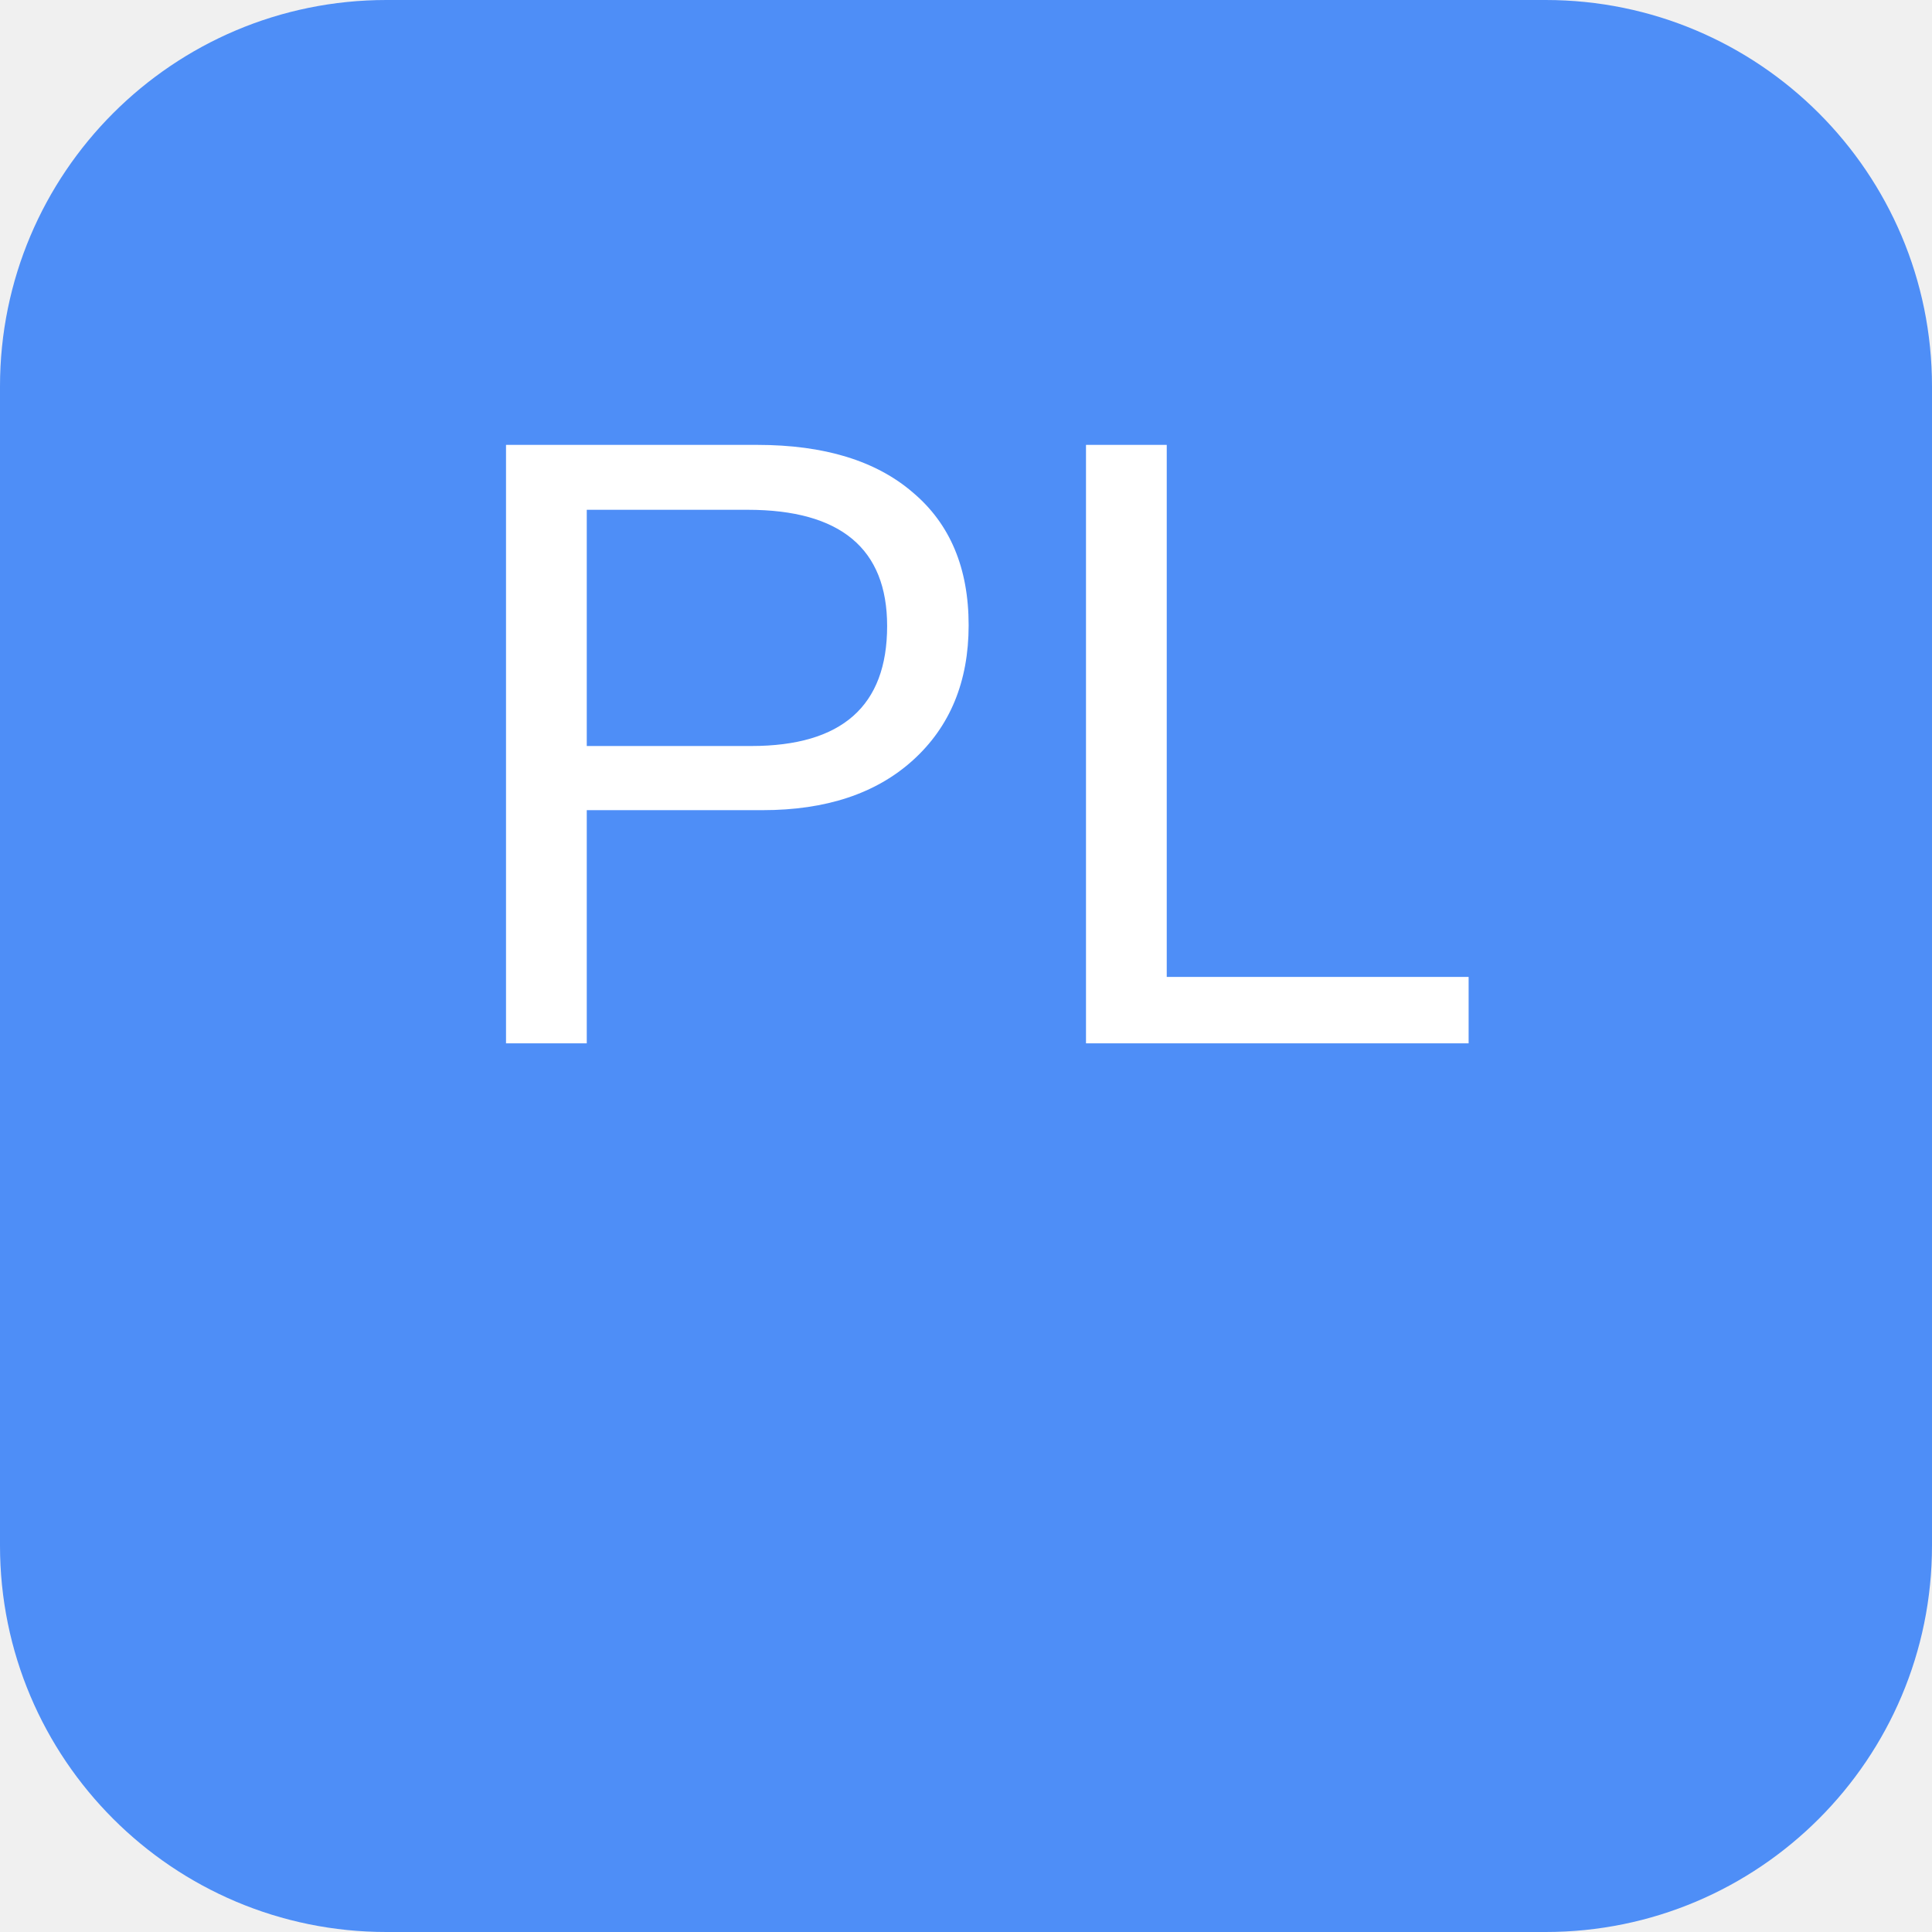
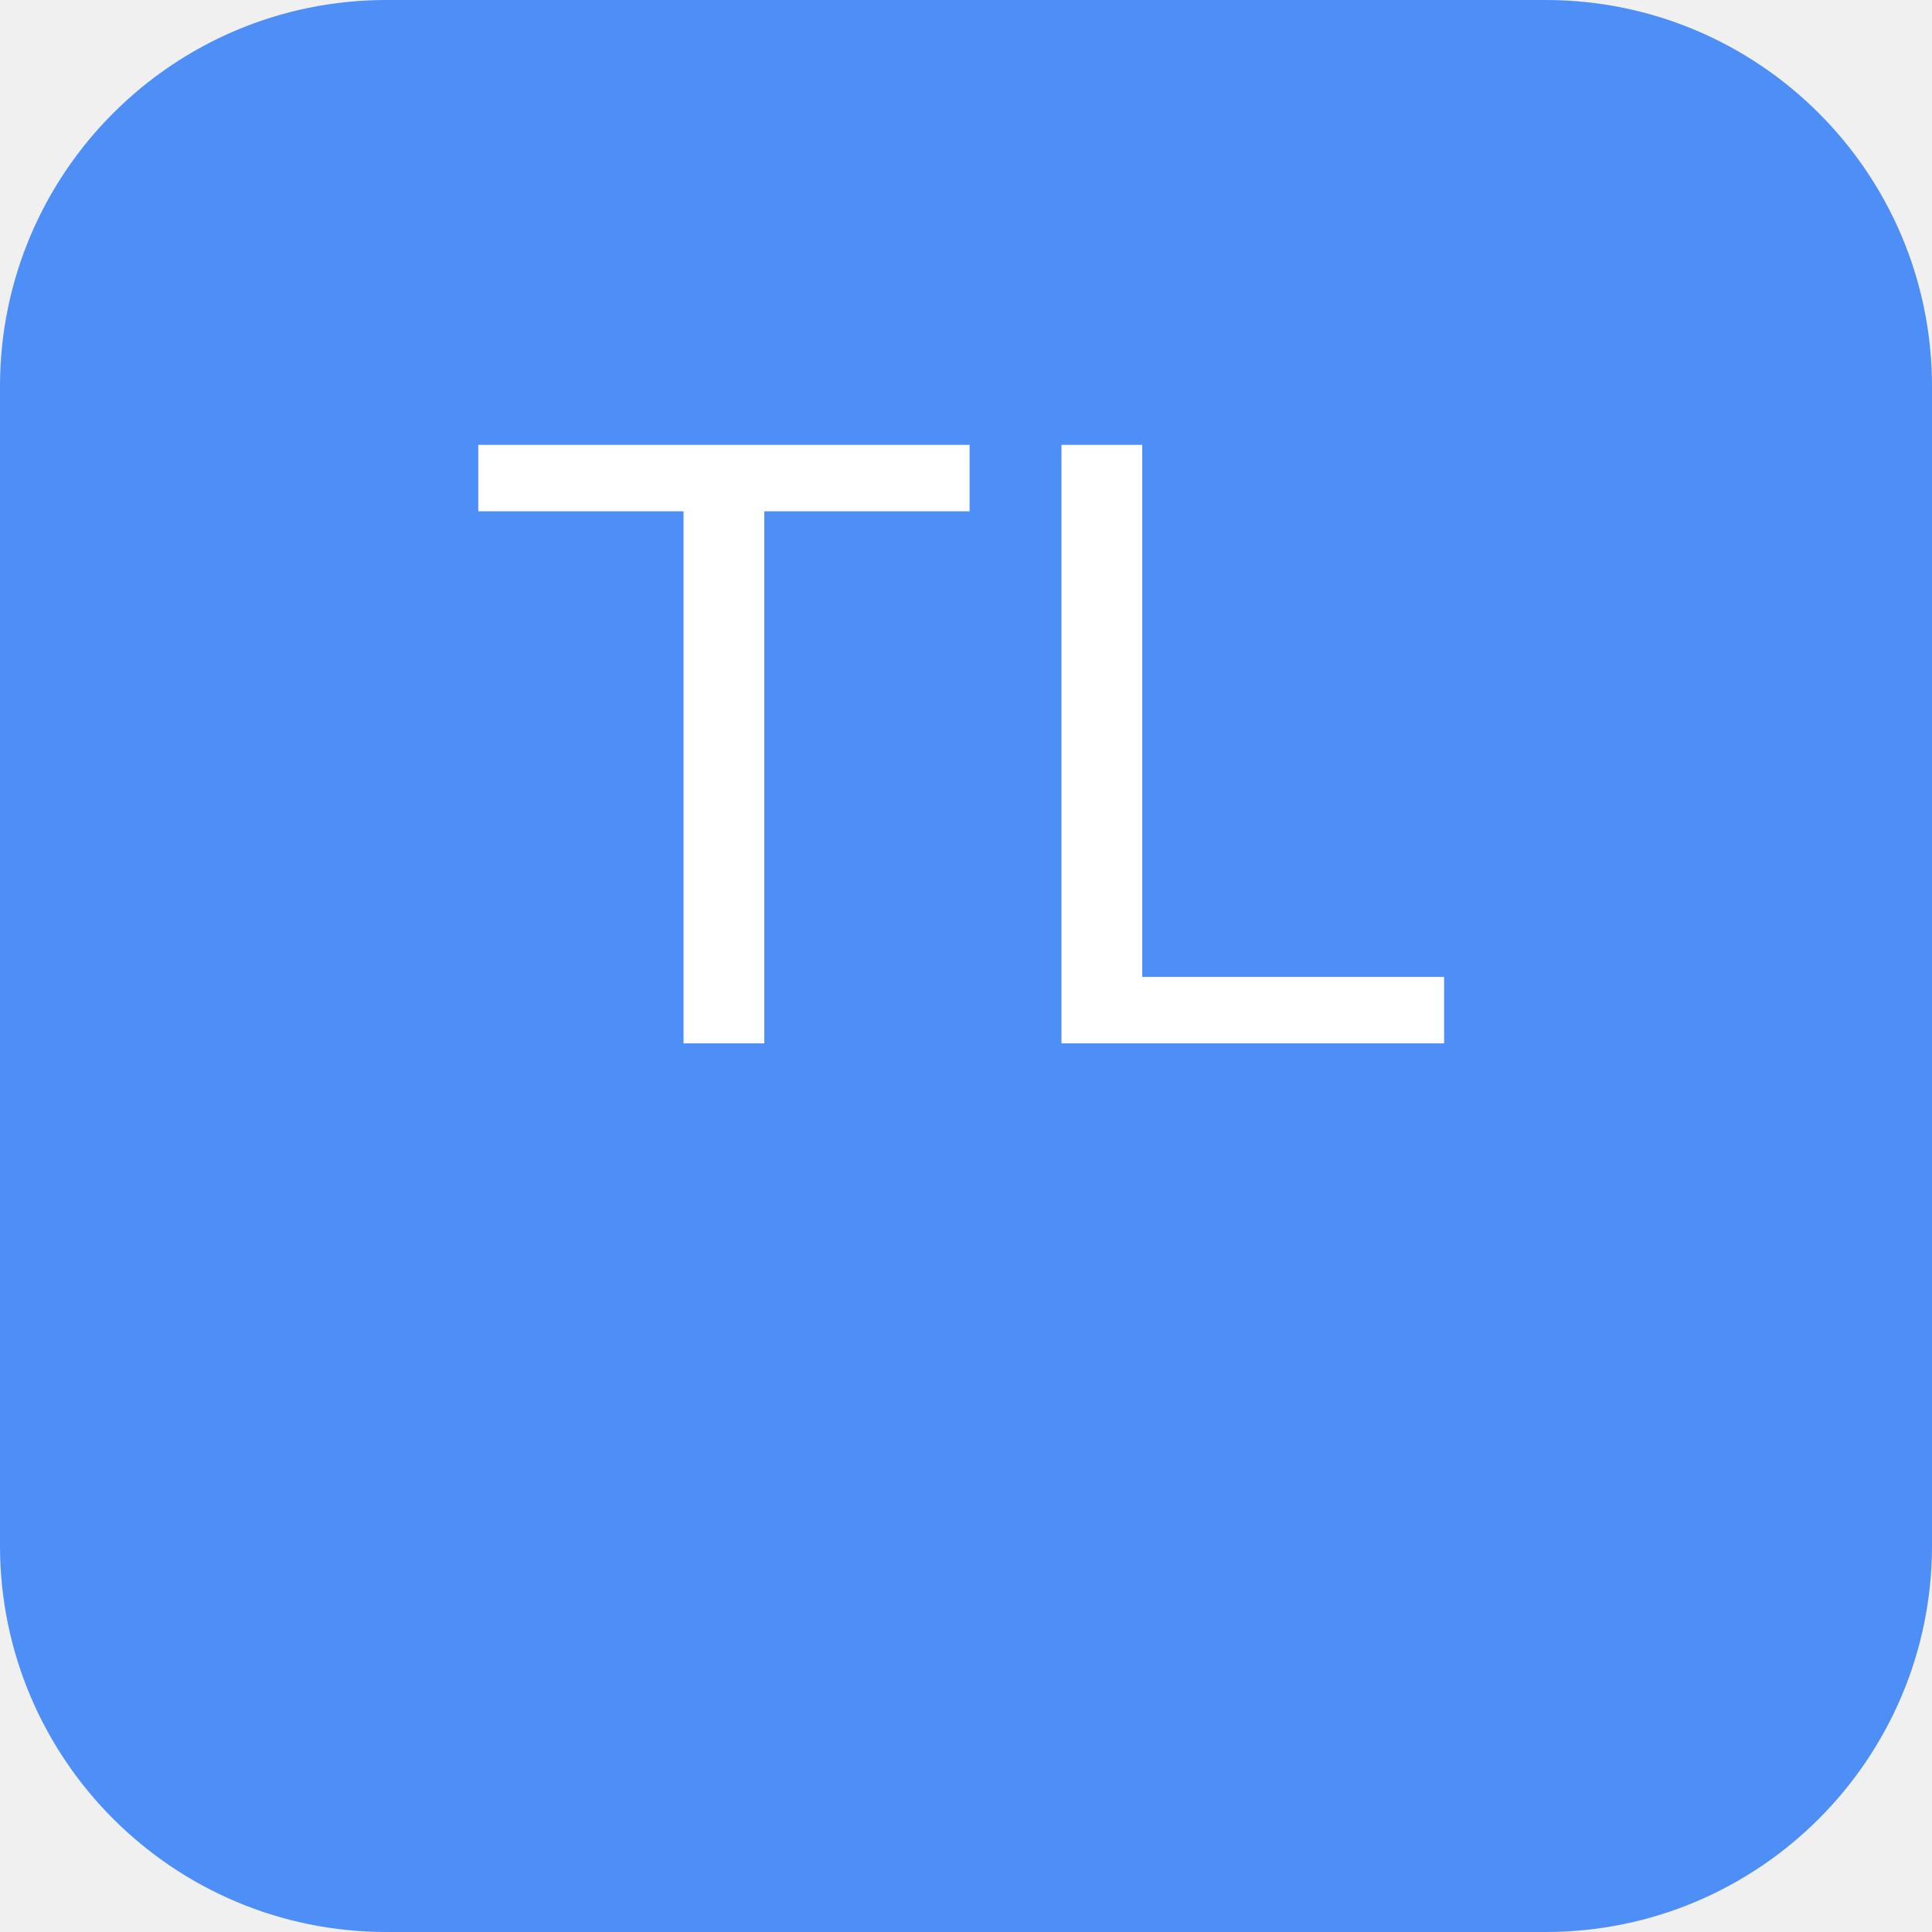
<svg xmlns="http://www.w3.org/2000/svg" width="40" height="40" viewBox="0 0 40 40">
  <rect width="40" height="40" rx="8" fill="#4E8EF7" />
-   <text x="50%" y="54%" text-anchor="middle" font-family="Arial, Helvetica, sans-serif" font-size="18" fill="#ffffff">PL</text>
+   <text x="50%" y="54%" text-anchor="middle" font-family="Arial, Helvetica, sans-serif" font-size="18" fill="#ffffff">TL</text>
</svg>
